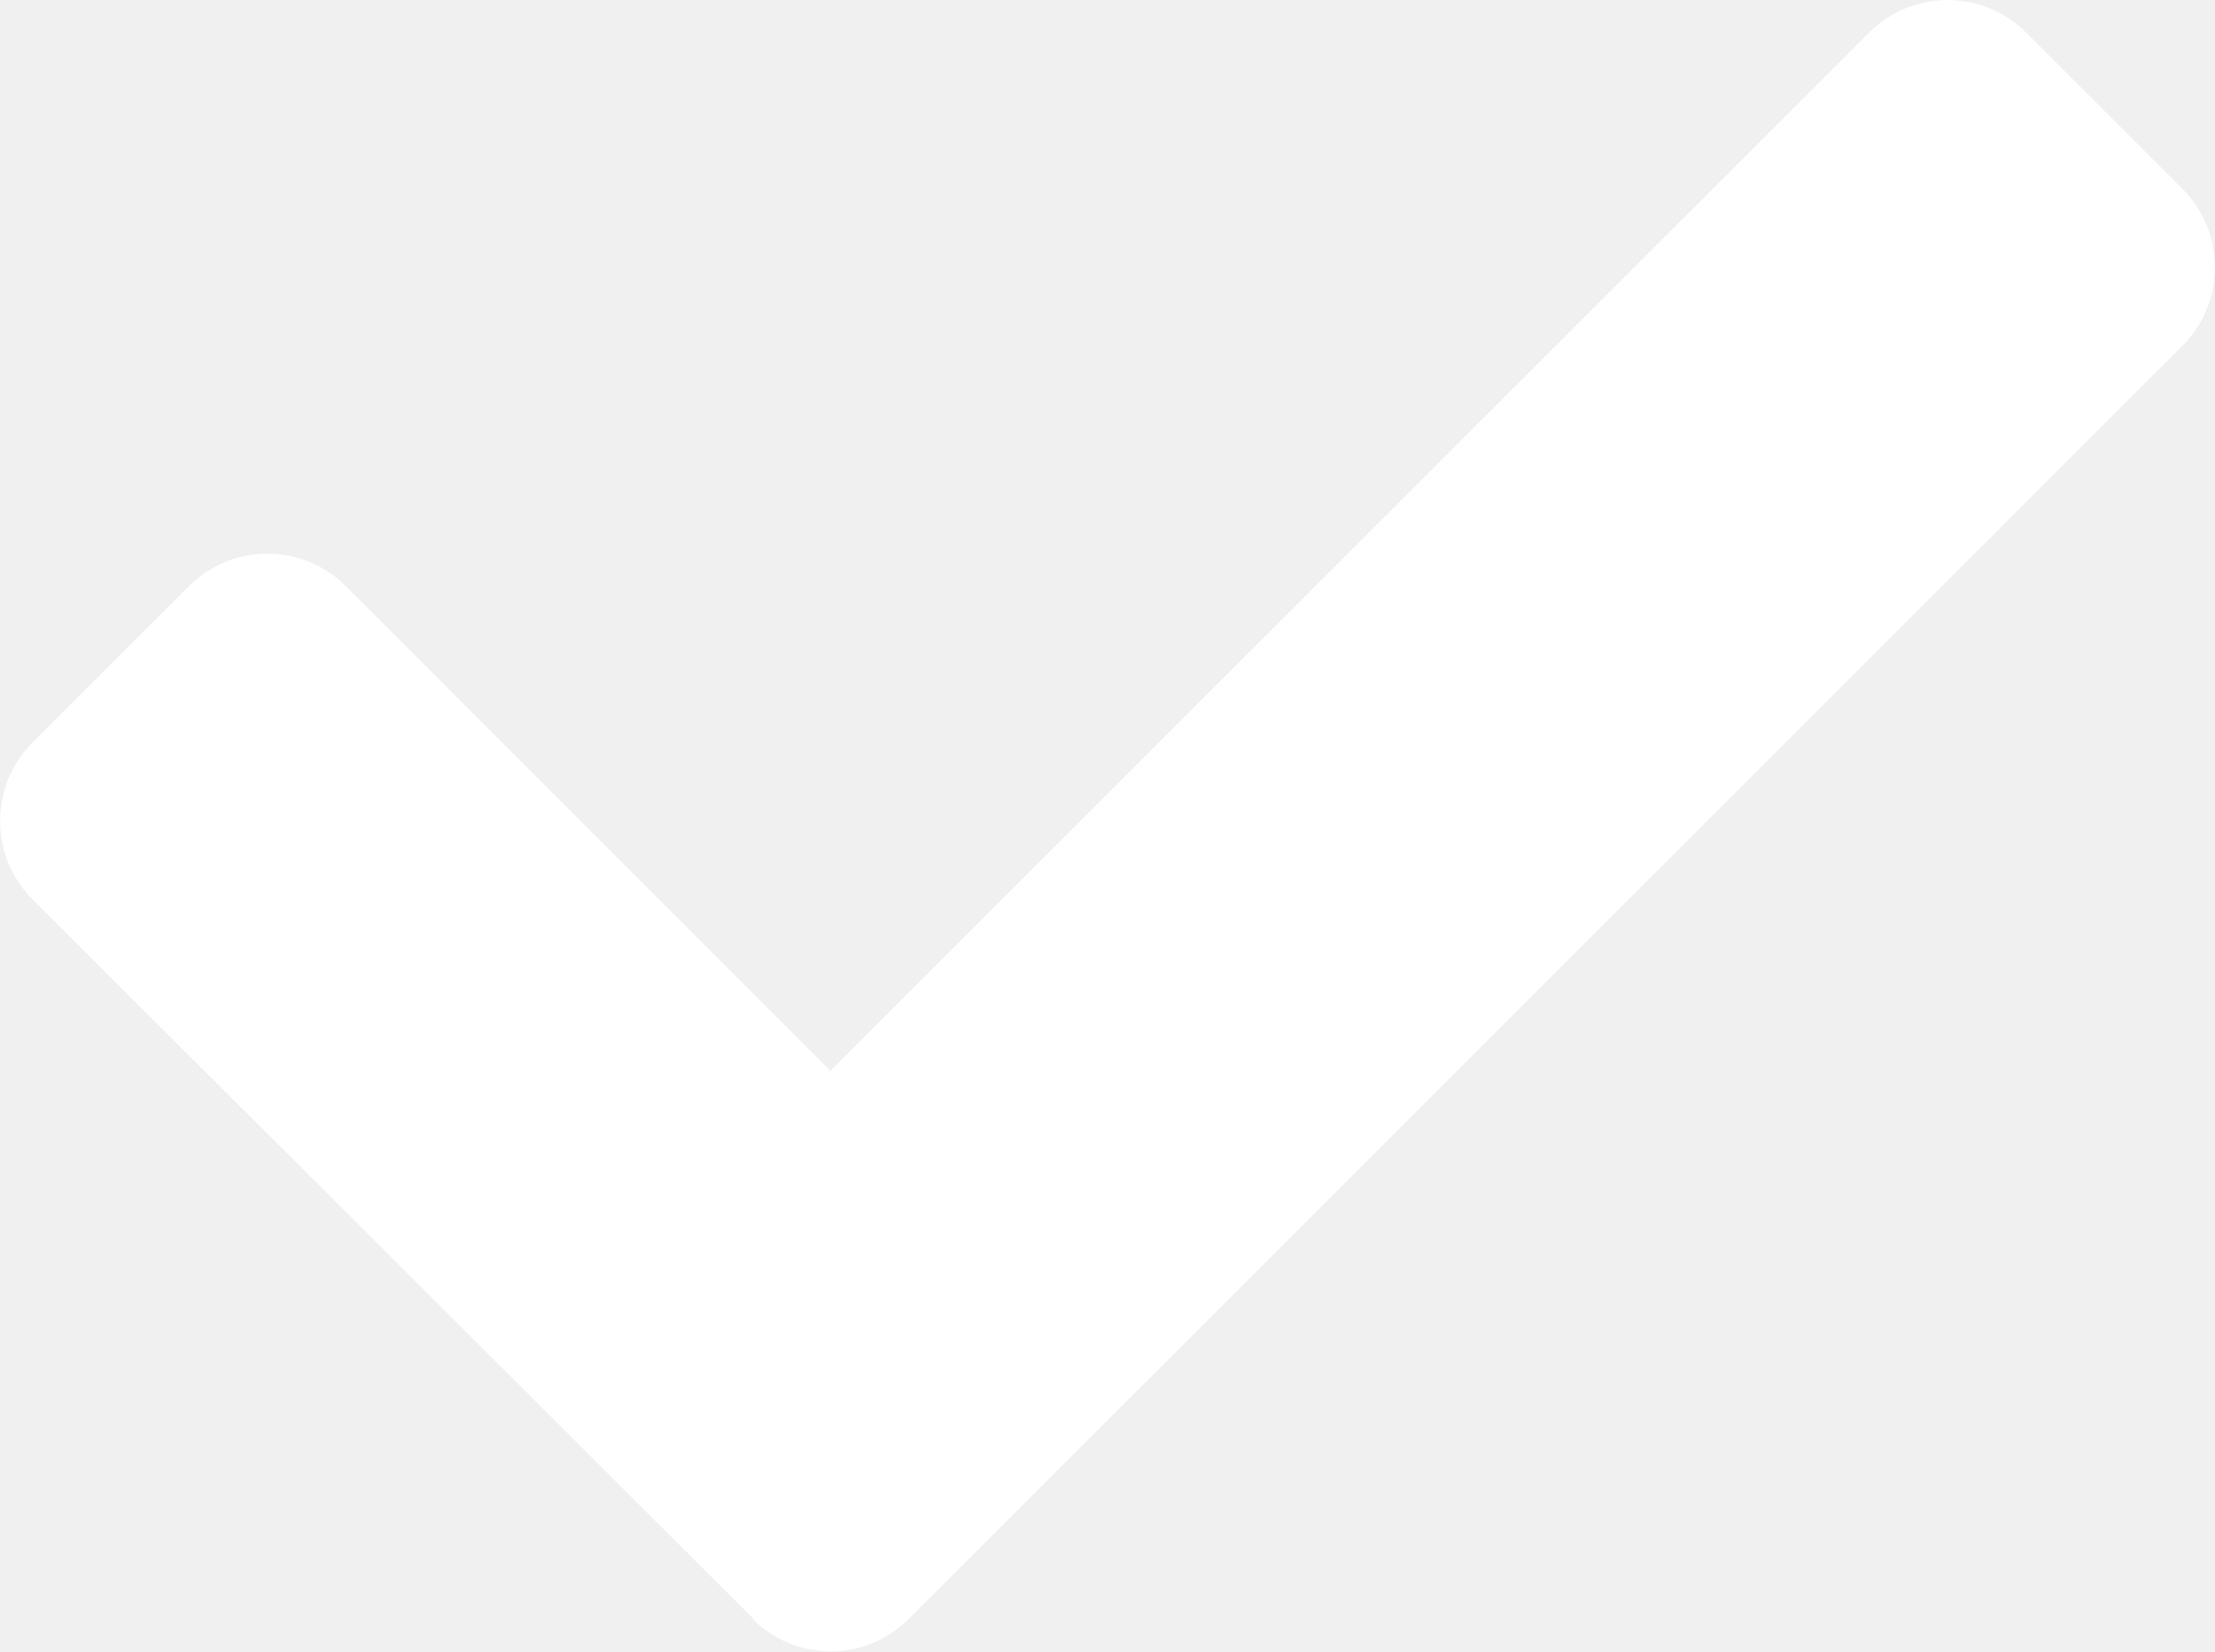
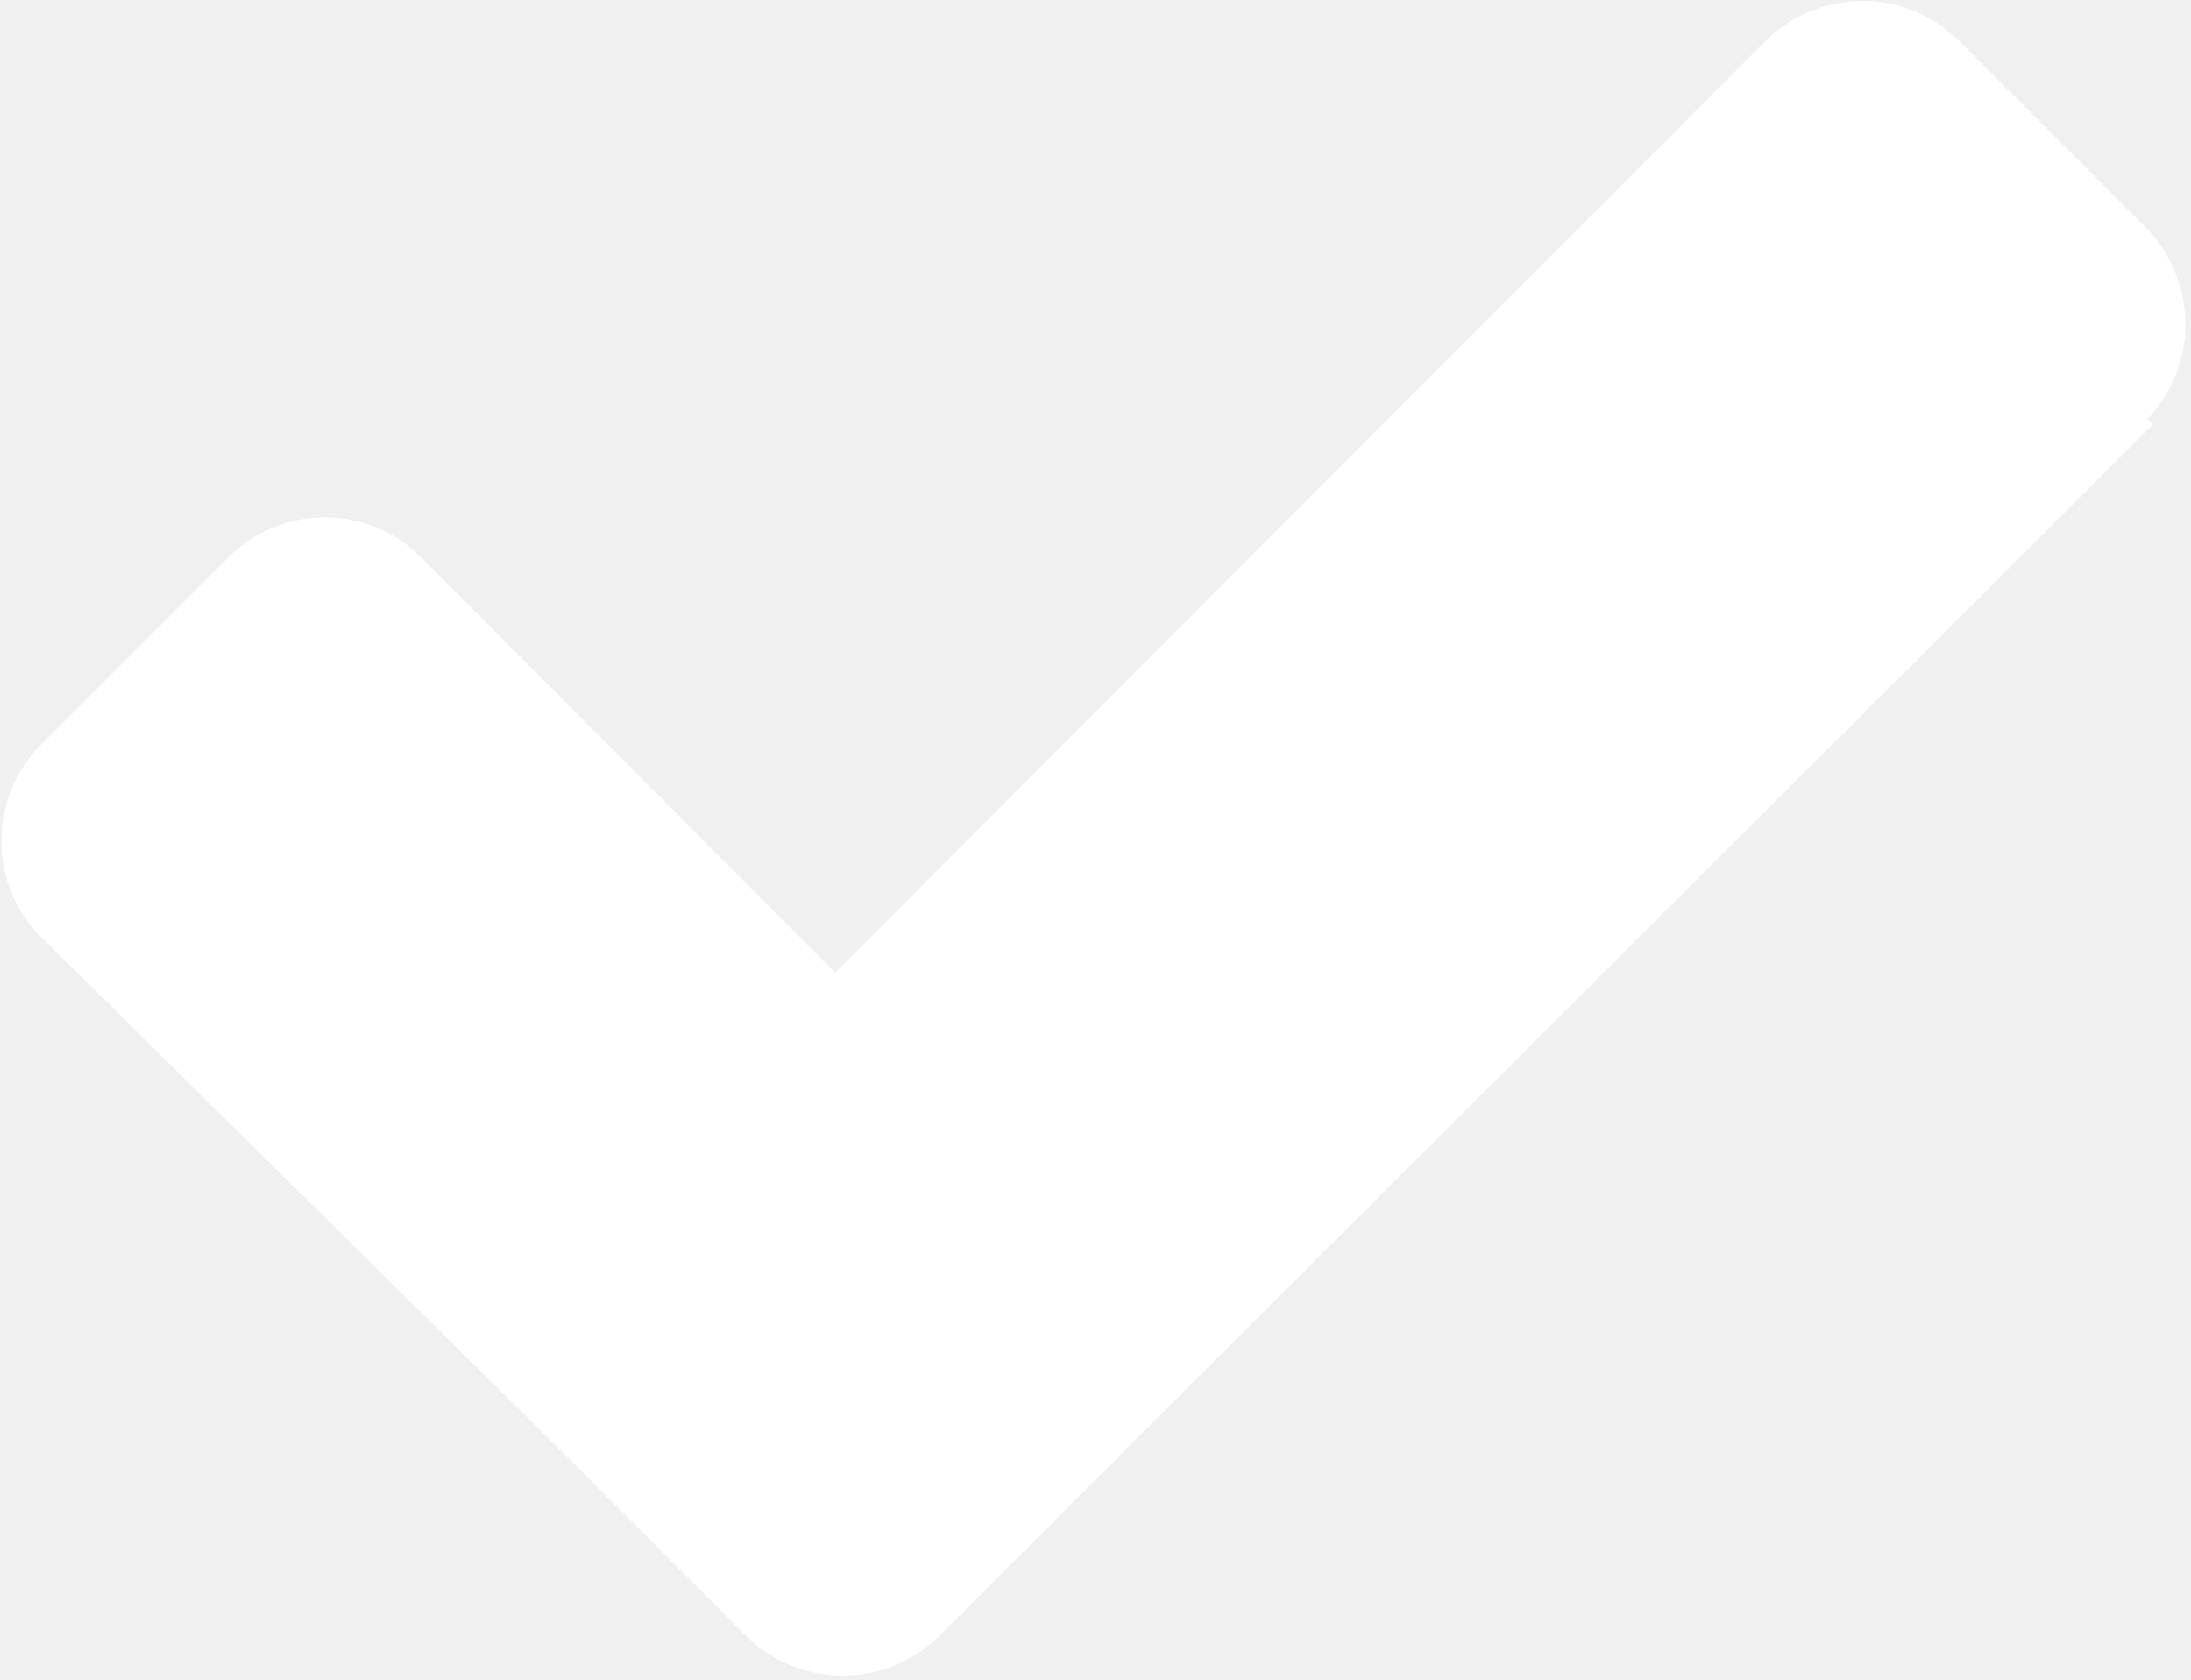
- <svg xmlns="http://www.w3.org/2000/svg" viewBox="0 0 97 72.33">
+ <svg xmlns="http://www.w3.org/2000/svg" viewBox="0 0 34.6 26.52">
  <defs>
    <style>.cls-1{fill:#fff;}</style>
  </defs>
  <g id="Warstwa_2" data-name="Warstwa 2">
    <g id="Warstwa_1-2" data-name="Warstwa 1">
-       <path class="cls-1" d="M33,70.91,1.42,39.39a4.86,4.86,0,0,1,0-6.86l6.86-6.86a4.86,4.86,0,0,1,6.86,0L36.37,46.91,81.86,1.42a4.86,4.86,0,0,1,6.86,0l6.86,6.86a4.86,4.86,0,0,1,0,6.86L39.8,70.91a4.83,4.83,0,0,1-6.85,0Z" />
+       <path class="cls-1" d="M34,6.7,17.81,22.86l-3,3a2.17,2.17,0,0,1-3,0l-3-3L.63,14.78a2.15,2.15,0,0,1,0-3l3-3a2.15,2.15,0,0,1,3,0l6.56,6.58L27.91.62a2.16,2.16,0,0,1,3,0l3,3a2.17,2.17,0,0,1,0,3Z" />
    </g>
  </g>
</svg>
